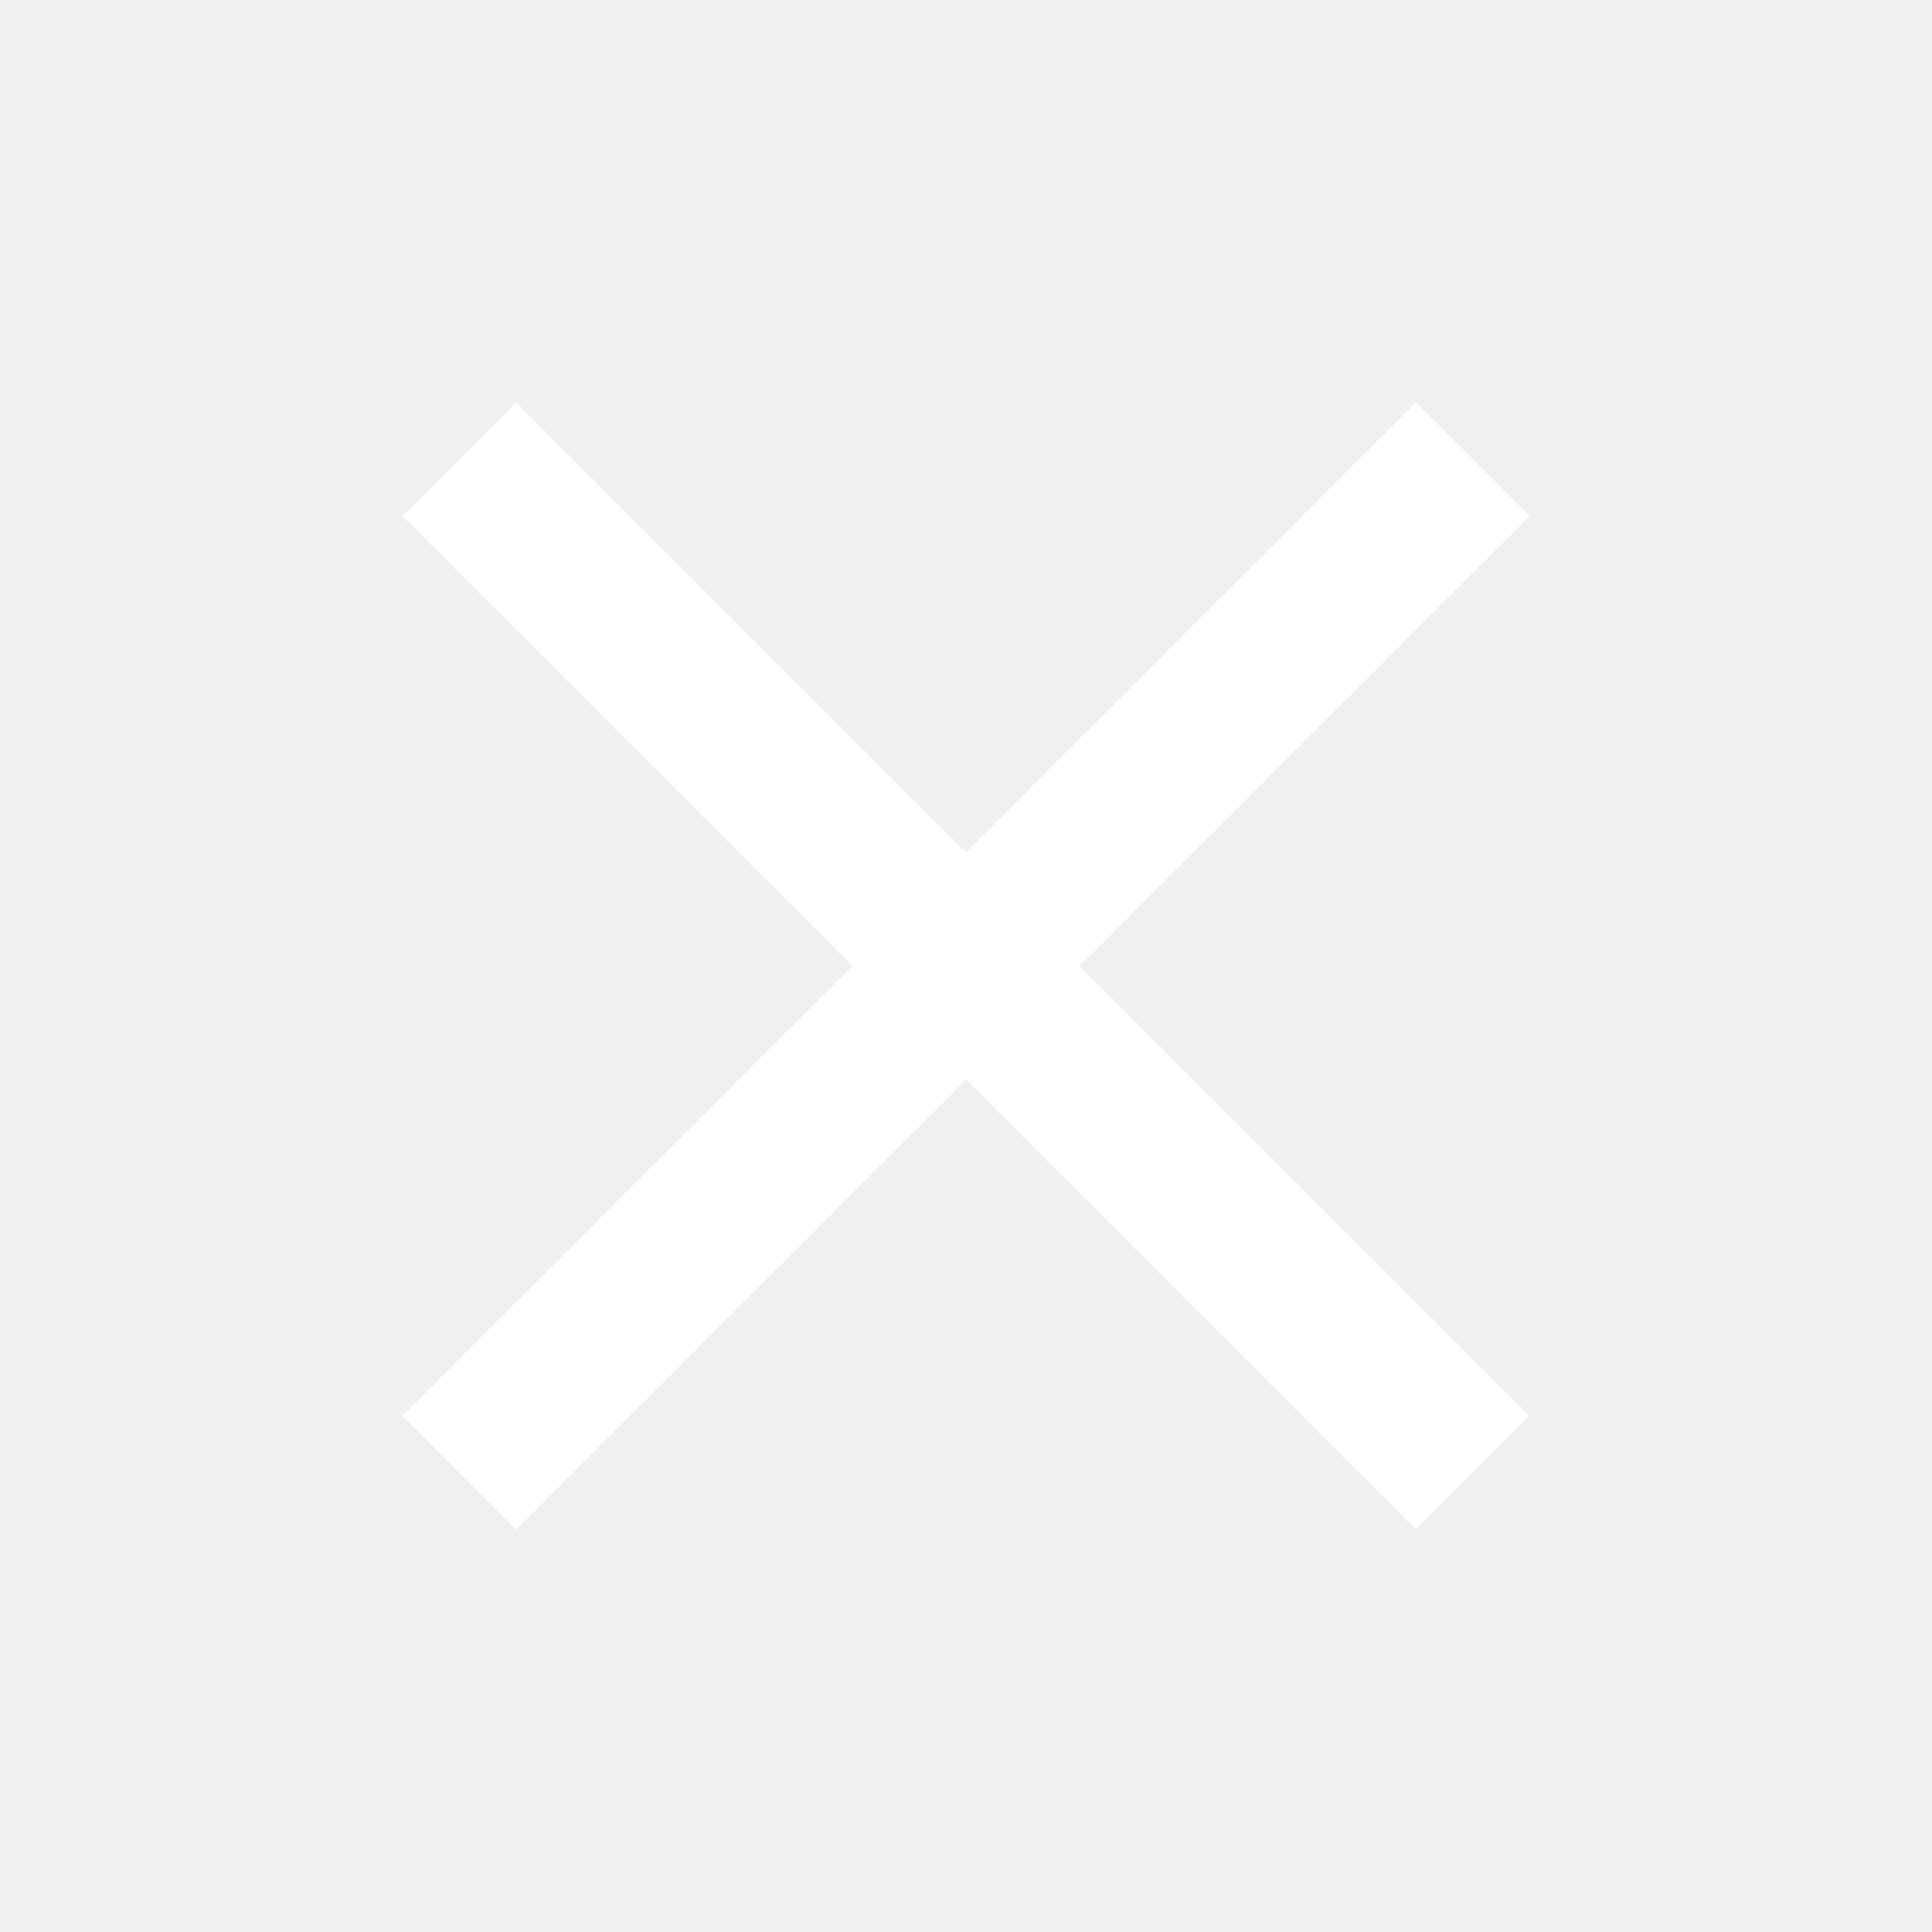
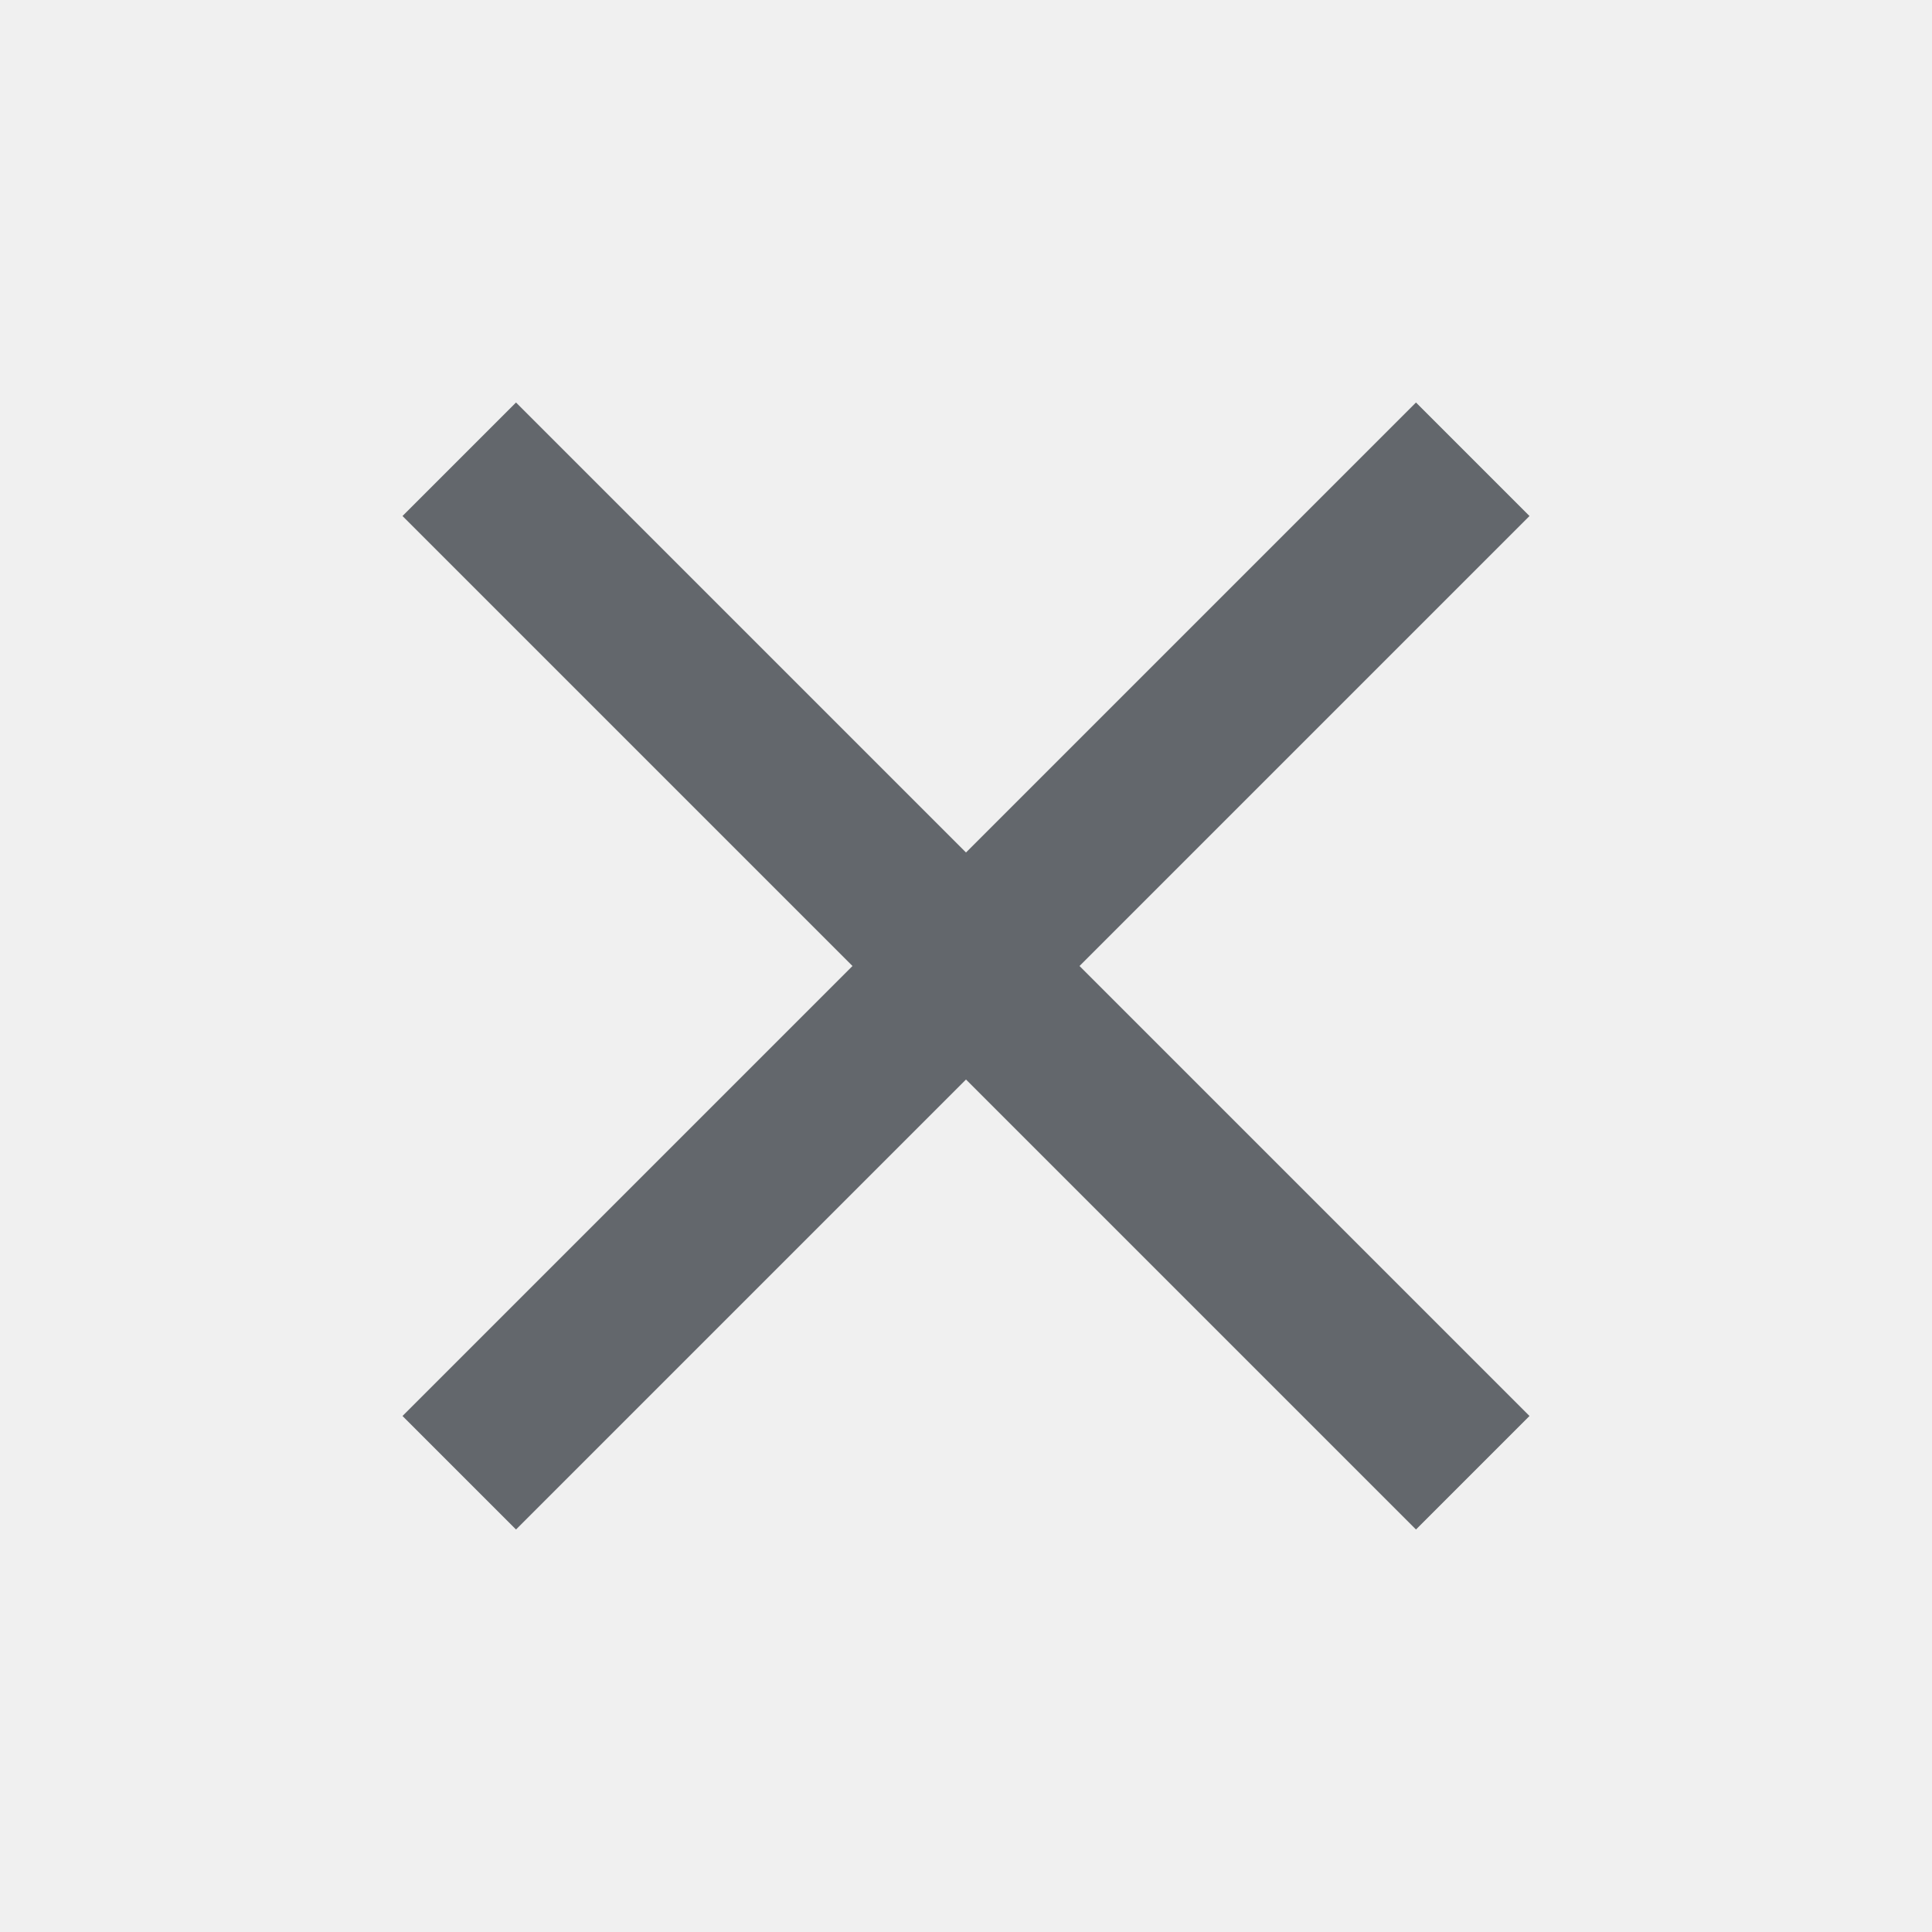
- <svg xmlns="http://www.w3.org/2000/svg" height="24px" viewBox="0 0 24 24" width="24px" fill="#FFFFFF">
+ <svg xmlns="http://www.w3.org/2000/svg" height="24px" viewBox="0 0 24 24" width="24px" fill="#63676c">
  <path d="M0 0h24v24H0V0z" fill="none" />
  <path d="M19 6.41L17.59 5 12 10.59 6.41 5 5 6.41 10.59 12 5 17.59 6.41 19 12 13.41 17.59 19 19 17.59 13.41 12 19 6.41z" />
</svg>
